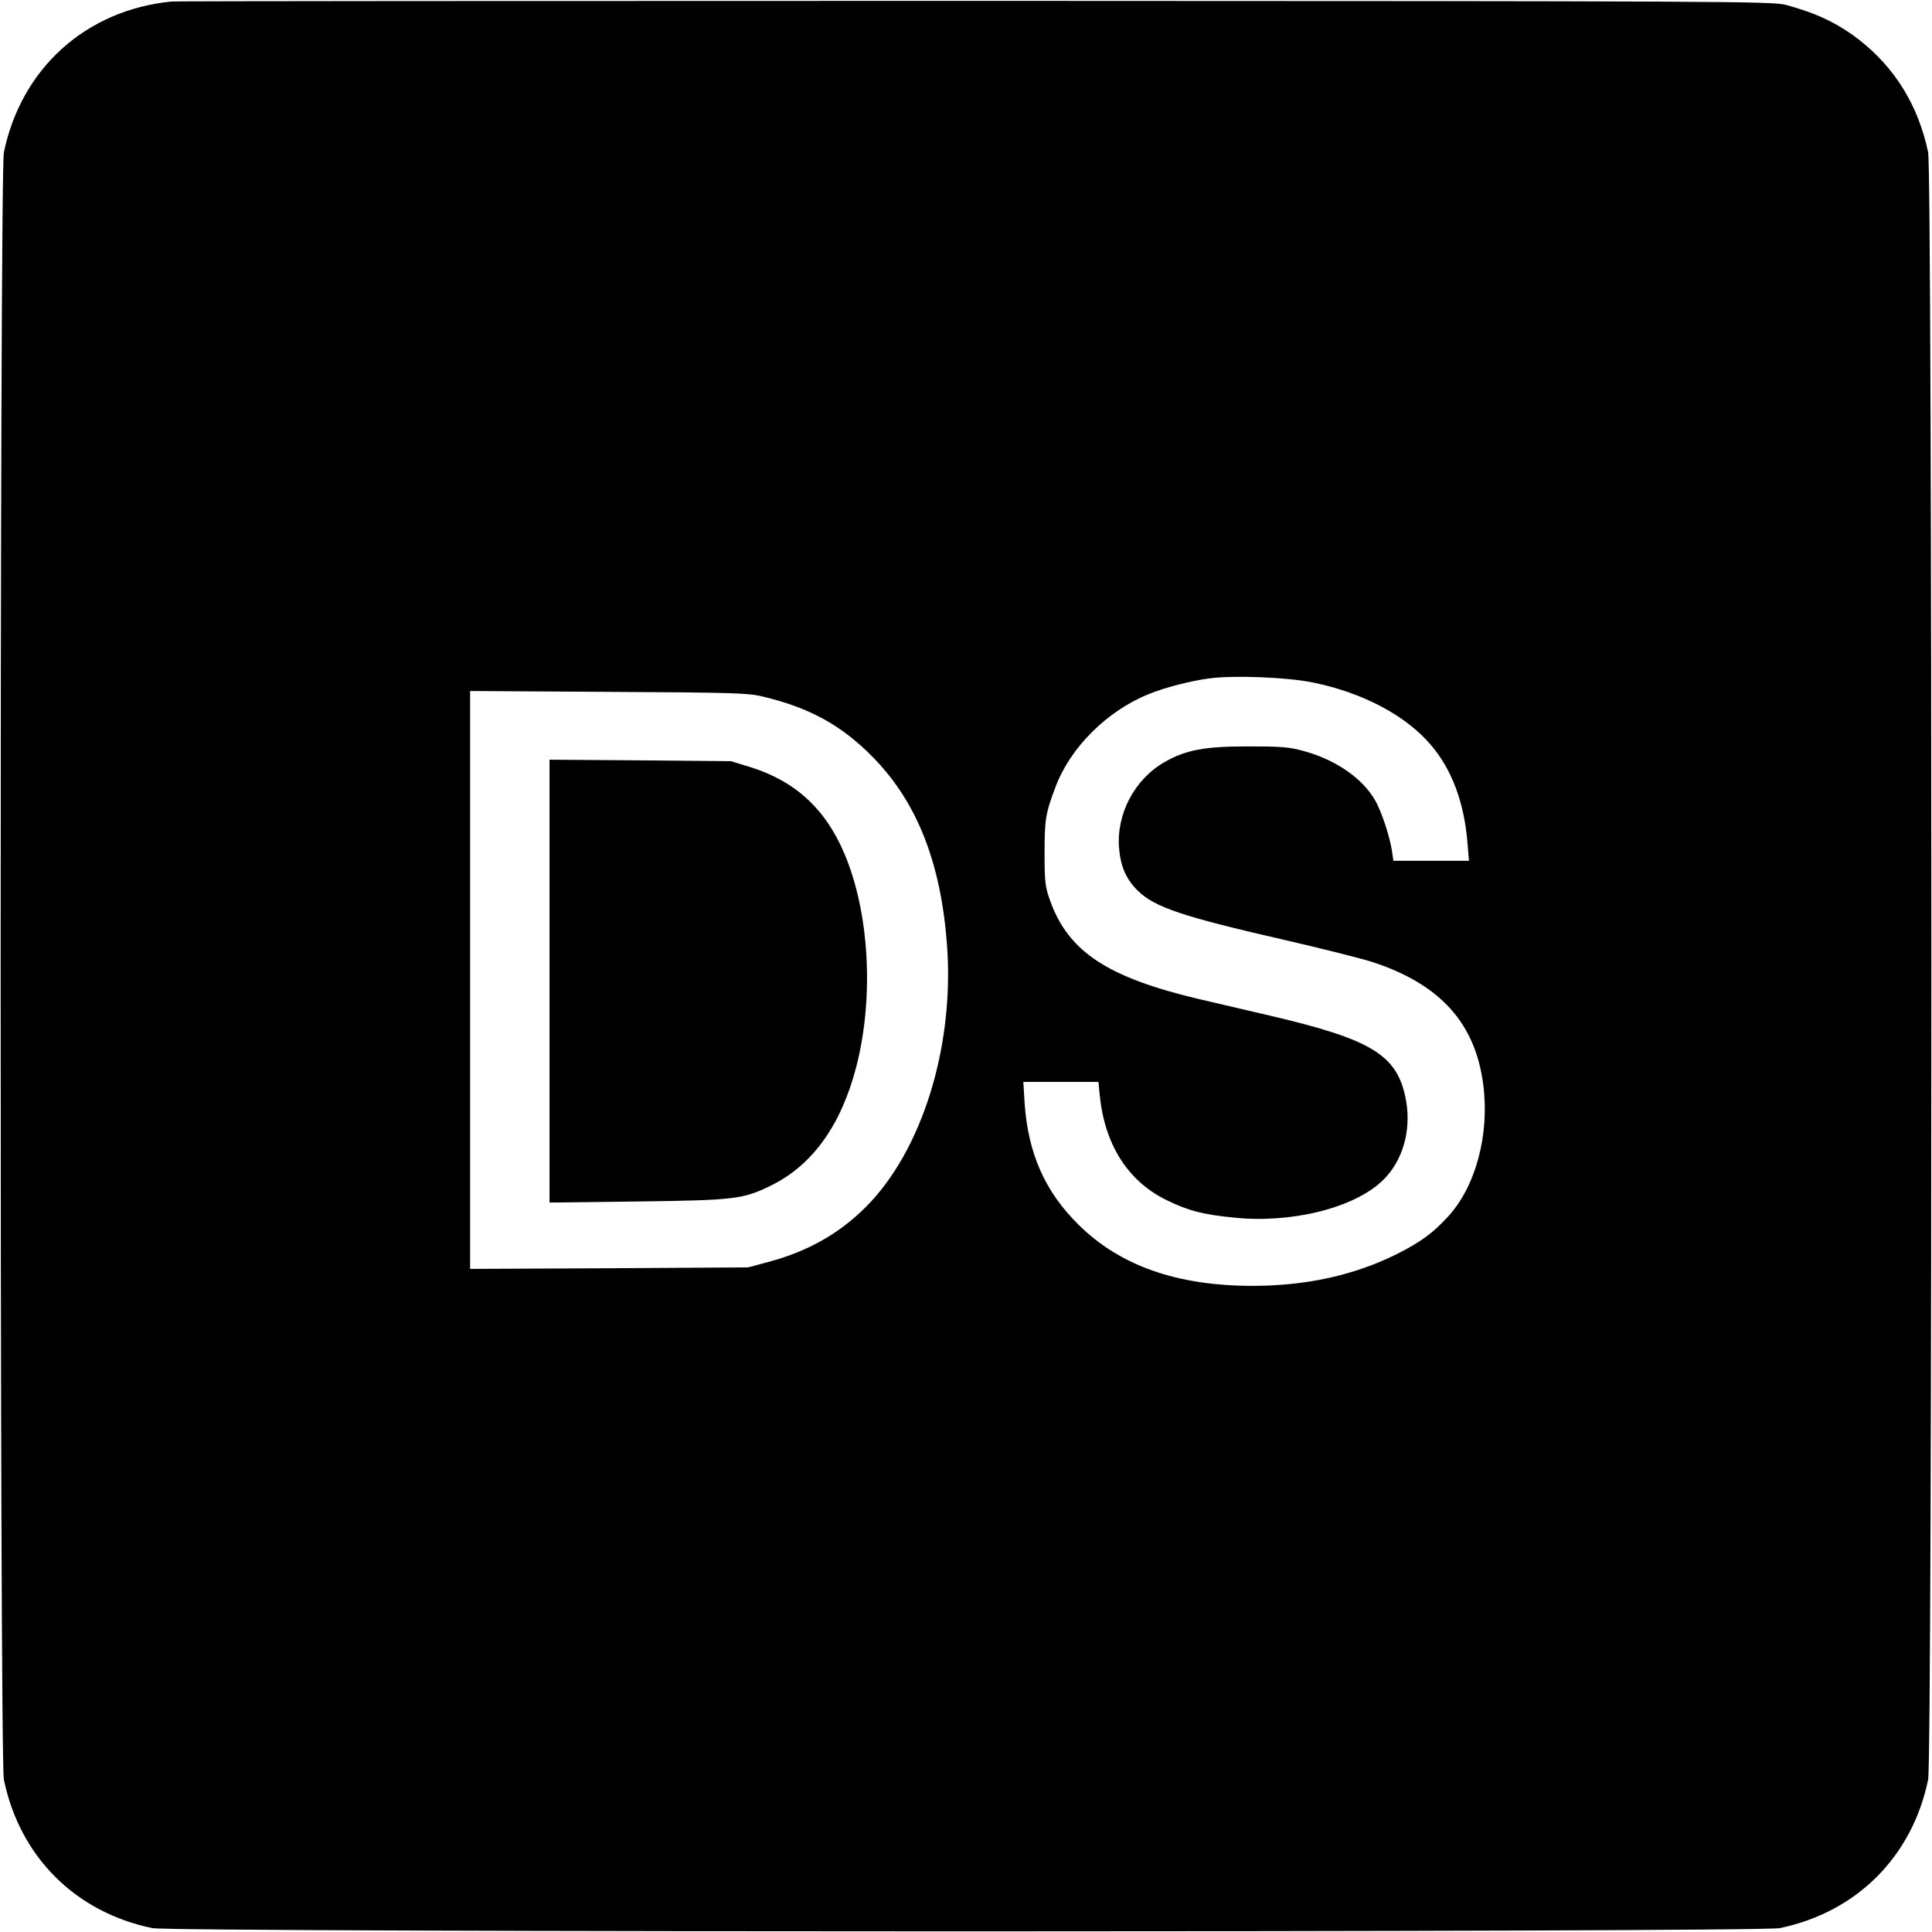
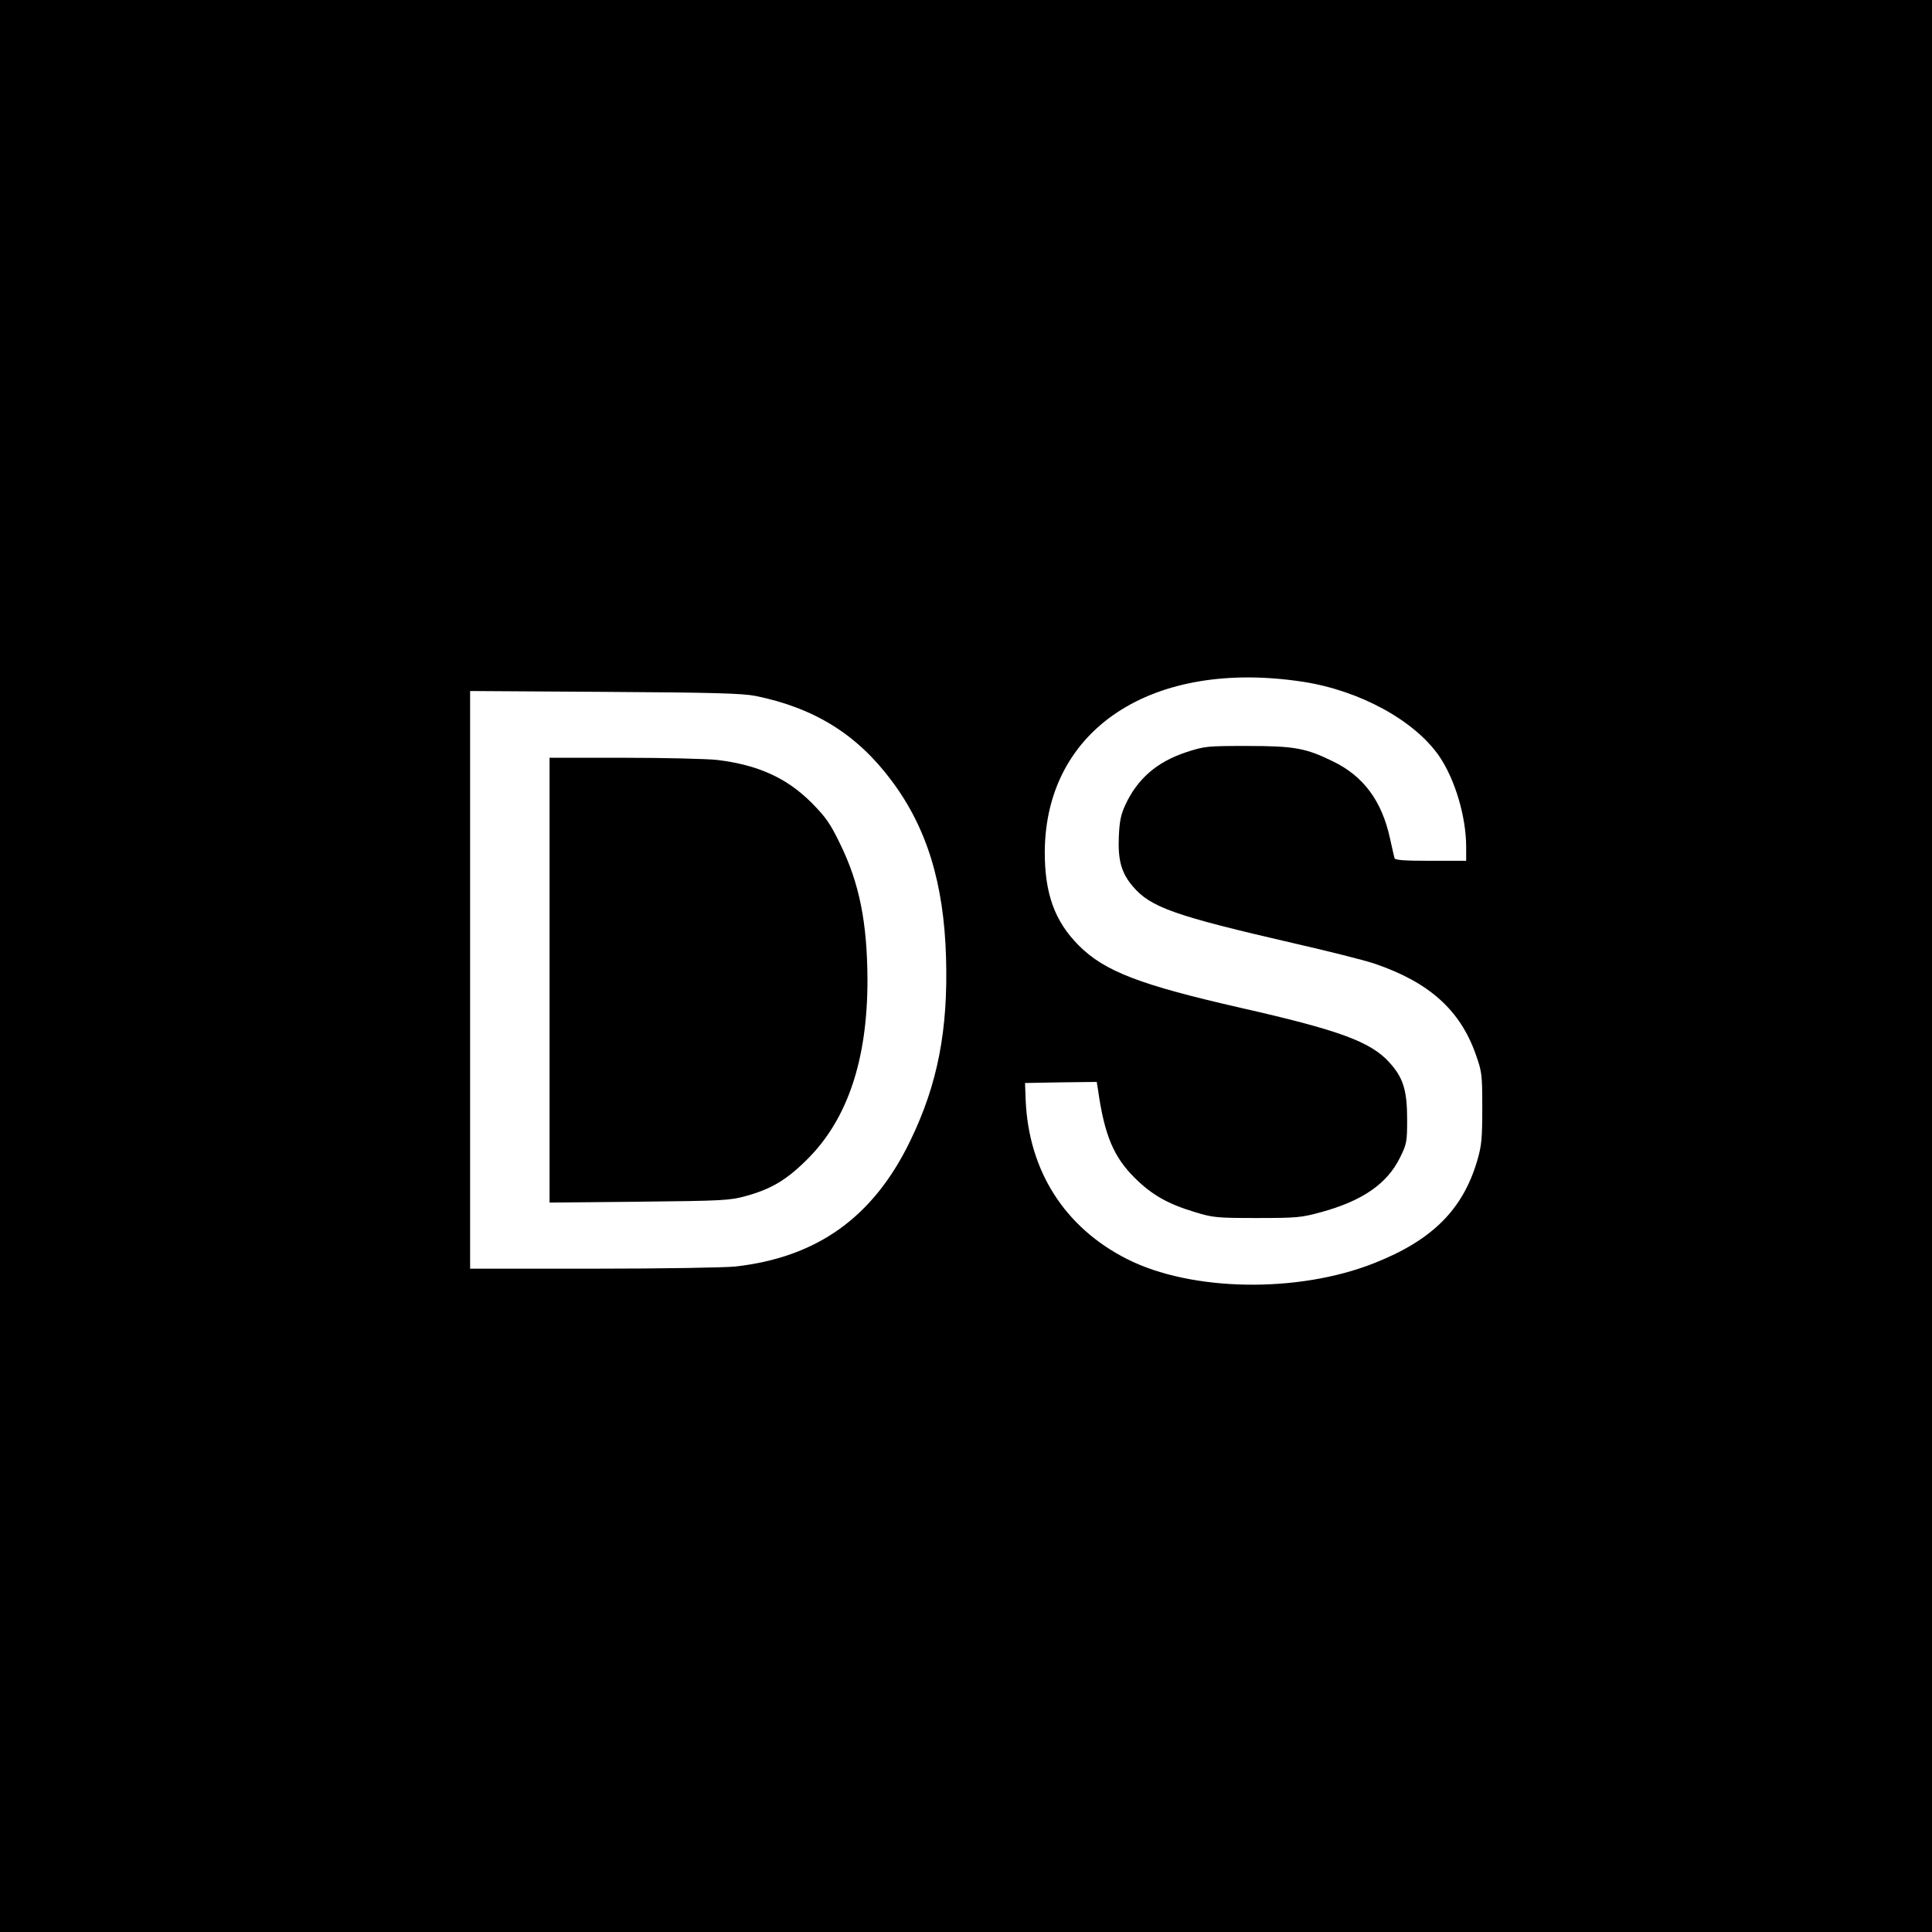
<svg xmlns="http://www.w3.org/2000/svg" version="1.0" width="900pt" height="900pt" viewBox="0 0 900 900" preserveAspectRatio="xMidYMid meet">
  <g transform="translate(0,900) scale(0.1,-0.1)" fill="#000000" stroke="none">
-     <path d="M800 8993 c-399 -39 -701 -311 -782 -703 -20 -97 -20 -7483 0 -7580 74 -359 333 -618 692 -692 97 -20 7483 -20 7580 0 359 74 618 333 692 692 20 97 20 7483 0 7580 -45 217 -154 394 -322 525 -100 77 -196 123 -340 162 -62 17 -265 18 -3775 19 -2041 0 -3726 -1 -3745 -3z m5319 -3173 c230 -47 432 -154 548 -292 97 -114 154 -268 169 -454 l7 -84 -176 0 -176 0 -7 48 c-10 66 -50 187 -80 237 -59 101 -184 187 -333 227 -64 18 -105 21 -256 21 -203 0 -290 -16 -390 -73 -140 -80 -225 -242 -212 -401 7 -86 34 -146 87 -198 80 -78 209 -121 690 -231 173 -40 356 -86 405 -102 316 -104 479 -286 515 -574 29 -231 -36 -473 -166 -613 -72 -78 -128 -118 -239 -174 -198 -98 -421 -147 -670 -147 -351 0 -617 93 -811 285 -157 155 -235 333 -251 567 l-6 98 175 0 175 0 6 -62 c23 -230 131 -400 310 -488 102 -50 171 -68 315 -82 266 -28 558 44 691 171 93 88 135 228 112 368 -37 216 -152 289 -636 402 -121 28 -269 63 -330 77 -427 101 -608 221 -693 458 -23 64 -26 86 -26 221 0 156 4 185 51 309 69 184 240 354 433 432 77 32 196 62 285 74 116 15 366 5 484 -20z m-2569 -64 c221 -52 371 -135 517 -284 204 -208 315 -488 344 -867 37 -475 -114 -964 -378 -1228 -123 -123 -267 -205 -451 -255 l-97 -26 -647 -4 -648 -3 0 1346 0 1346 643 -4 c572 -3 650 -5 717 -21z" />
-     <path d="M2560 4430 l0 -1032 408 5 c458 6 493 10 627 76 191 95 324 281 394 552 83 323 61 715 -54 989 -89 212 -230 341 -441 407 l-89 27 -422 4 -423 3 0 -1031z" />
+     <path d="M0 4500 l0 -4500 4500 0 4500 0 0 4500 0 4500 -4500 0 -4500 0 0 -4500z m6070 1324 c265 -41 519 -180 634 -346 74 -108 126 -283 126 -424 l0 -64 -165 0 c-124 0 -167 3 -169 13 -2 6 -11 48 -21 92 -38 174 -123 289 -265 358 -127 62 -179 72 -400 72 -188 0 -198 -1 -284 -29 -136 -45 -227 -123 -284 -246 -20 -43 -27 -75 -30 -146 -5 -111 12 -171 65 -233 83 -98 194 -137 754 -266 157 -36 325 -78 372 -94 253 -86 398 -215 471 -421 29 -82 31 -92 31 -250 0 -143 -3 -176 -23 -245 -67 -229 -209 -372 -480 -479 -355 -141 -852 -133 -1152 19 -290 147 -458 410 -472 740 l-3 80 167 3 167 2 6 -37 c30 -212 73 -313 172 -411 79 -78 152 -120 278 -158 85 -26 101 -28 290 -28 185 0 207 2 298 27 192 52 309 132 369 255 31 63 33 72 33 177 0 136 -18 194 -82 265 -87 97 -234 151 -693 255 -469 107 -634 170 -754 290 -113 113 -160 243 -159 440 5 570 501 896 1203 789z m-2550 -66 c274 -56 472 -179 632 -393 165 -219 245 -479 255 -825 10 -338 -39 -592 -167 -855 -171 -354 -432 -542 -815 -585 -50 -5 -343 -10 -662 -10 l-573 0 0 1346 0 1345 628 -4 c509 -3 641 -7 702 -19z" />
+     <path d="M2560 4434 l0 -1036 418 4 c390 4 422 6 495 26 120 33 191 75 288 172 187 186 280 463 280 834 -1 267 -37 450 -127 634 -47 97 -67 125 -132 191 -116 117 -251 178 -442 201 -46 5 -241 10 -432 10 l-348 0 0 -1036z" />
  </g>
</svg>
